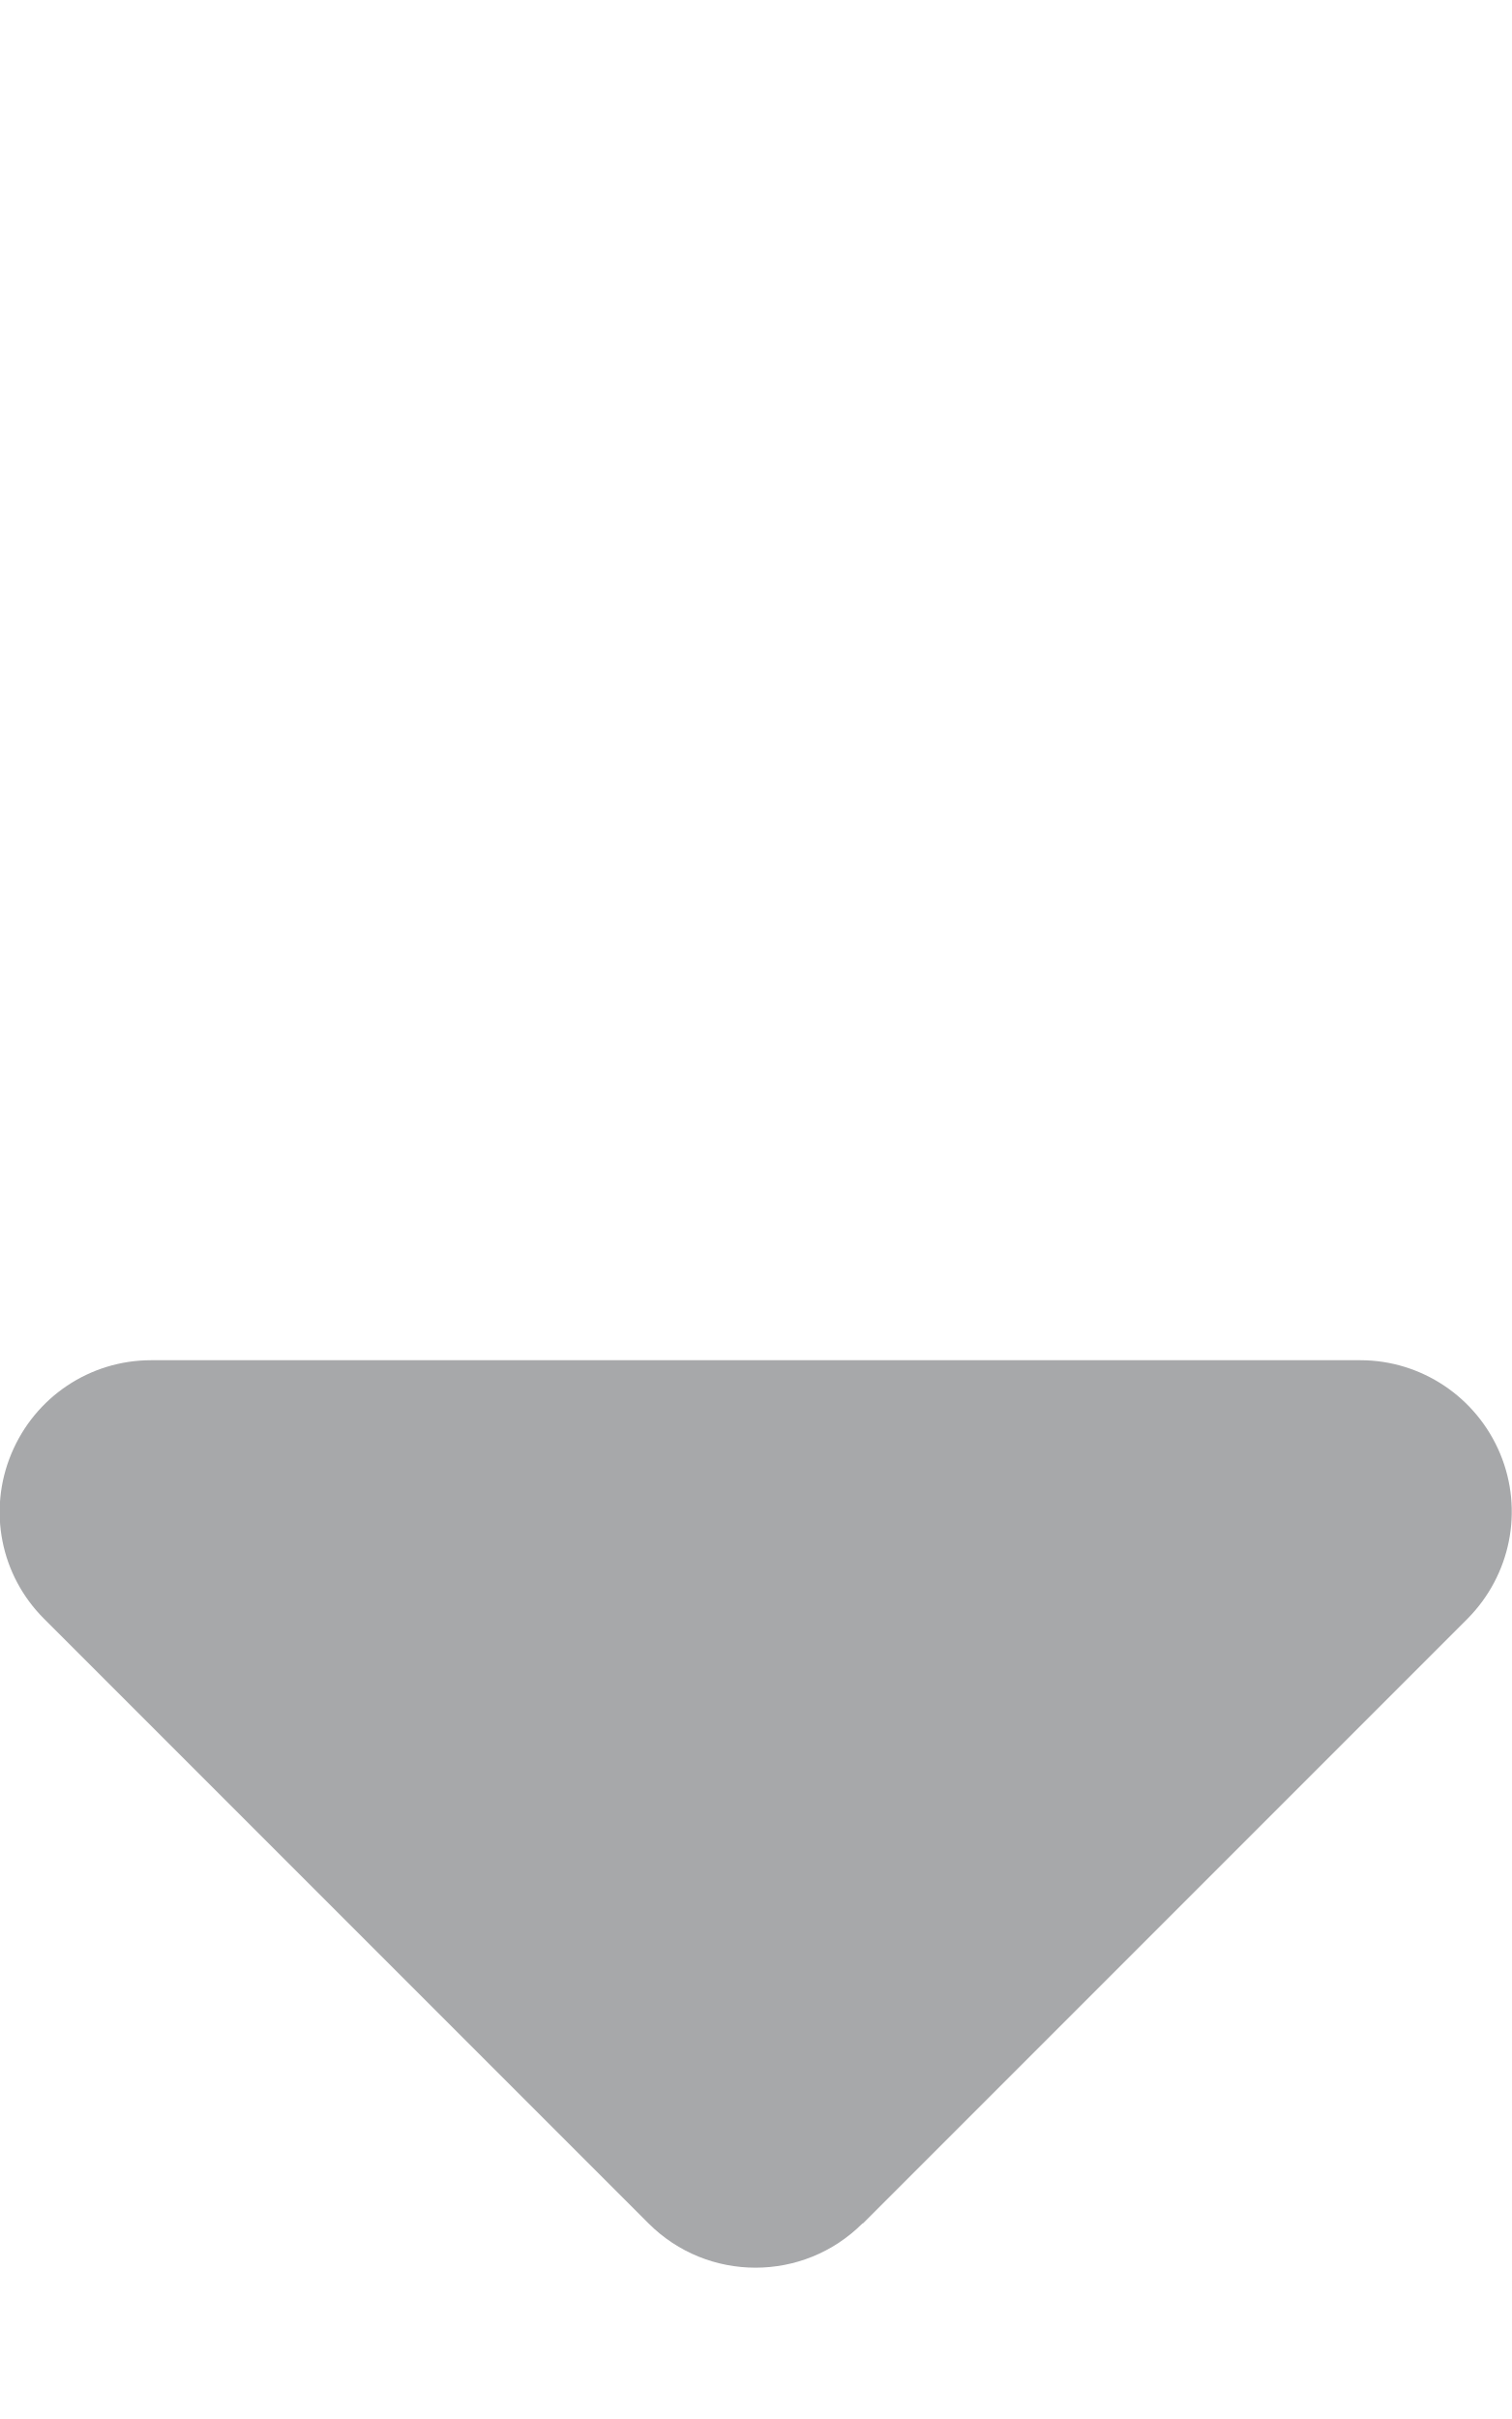
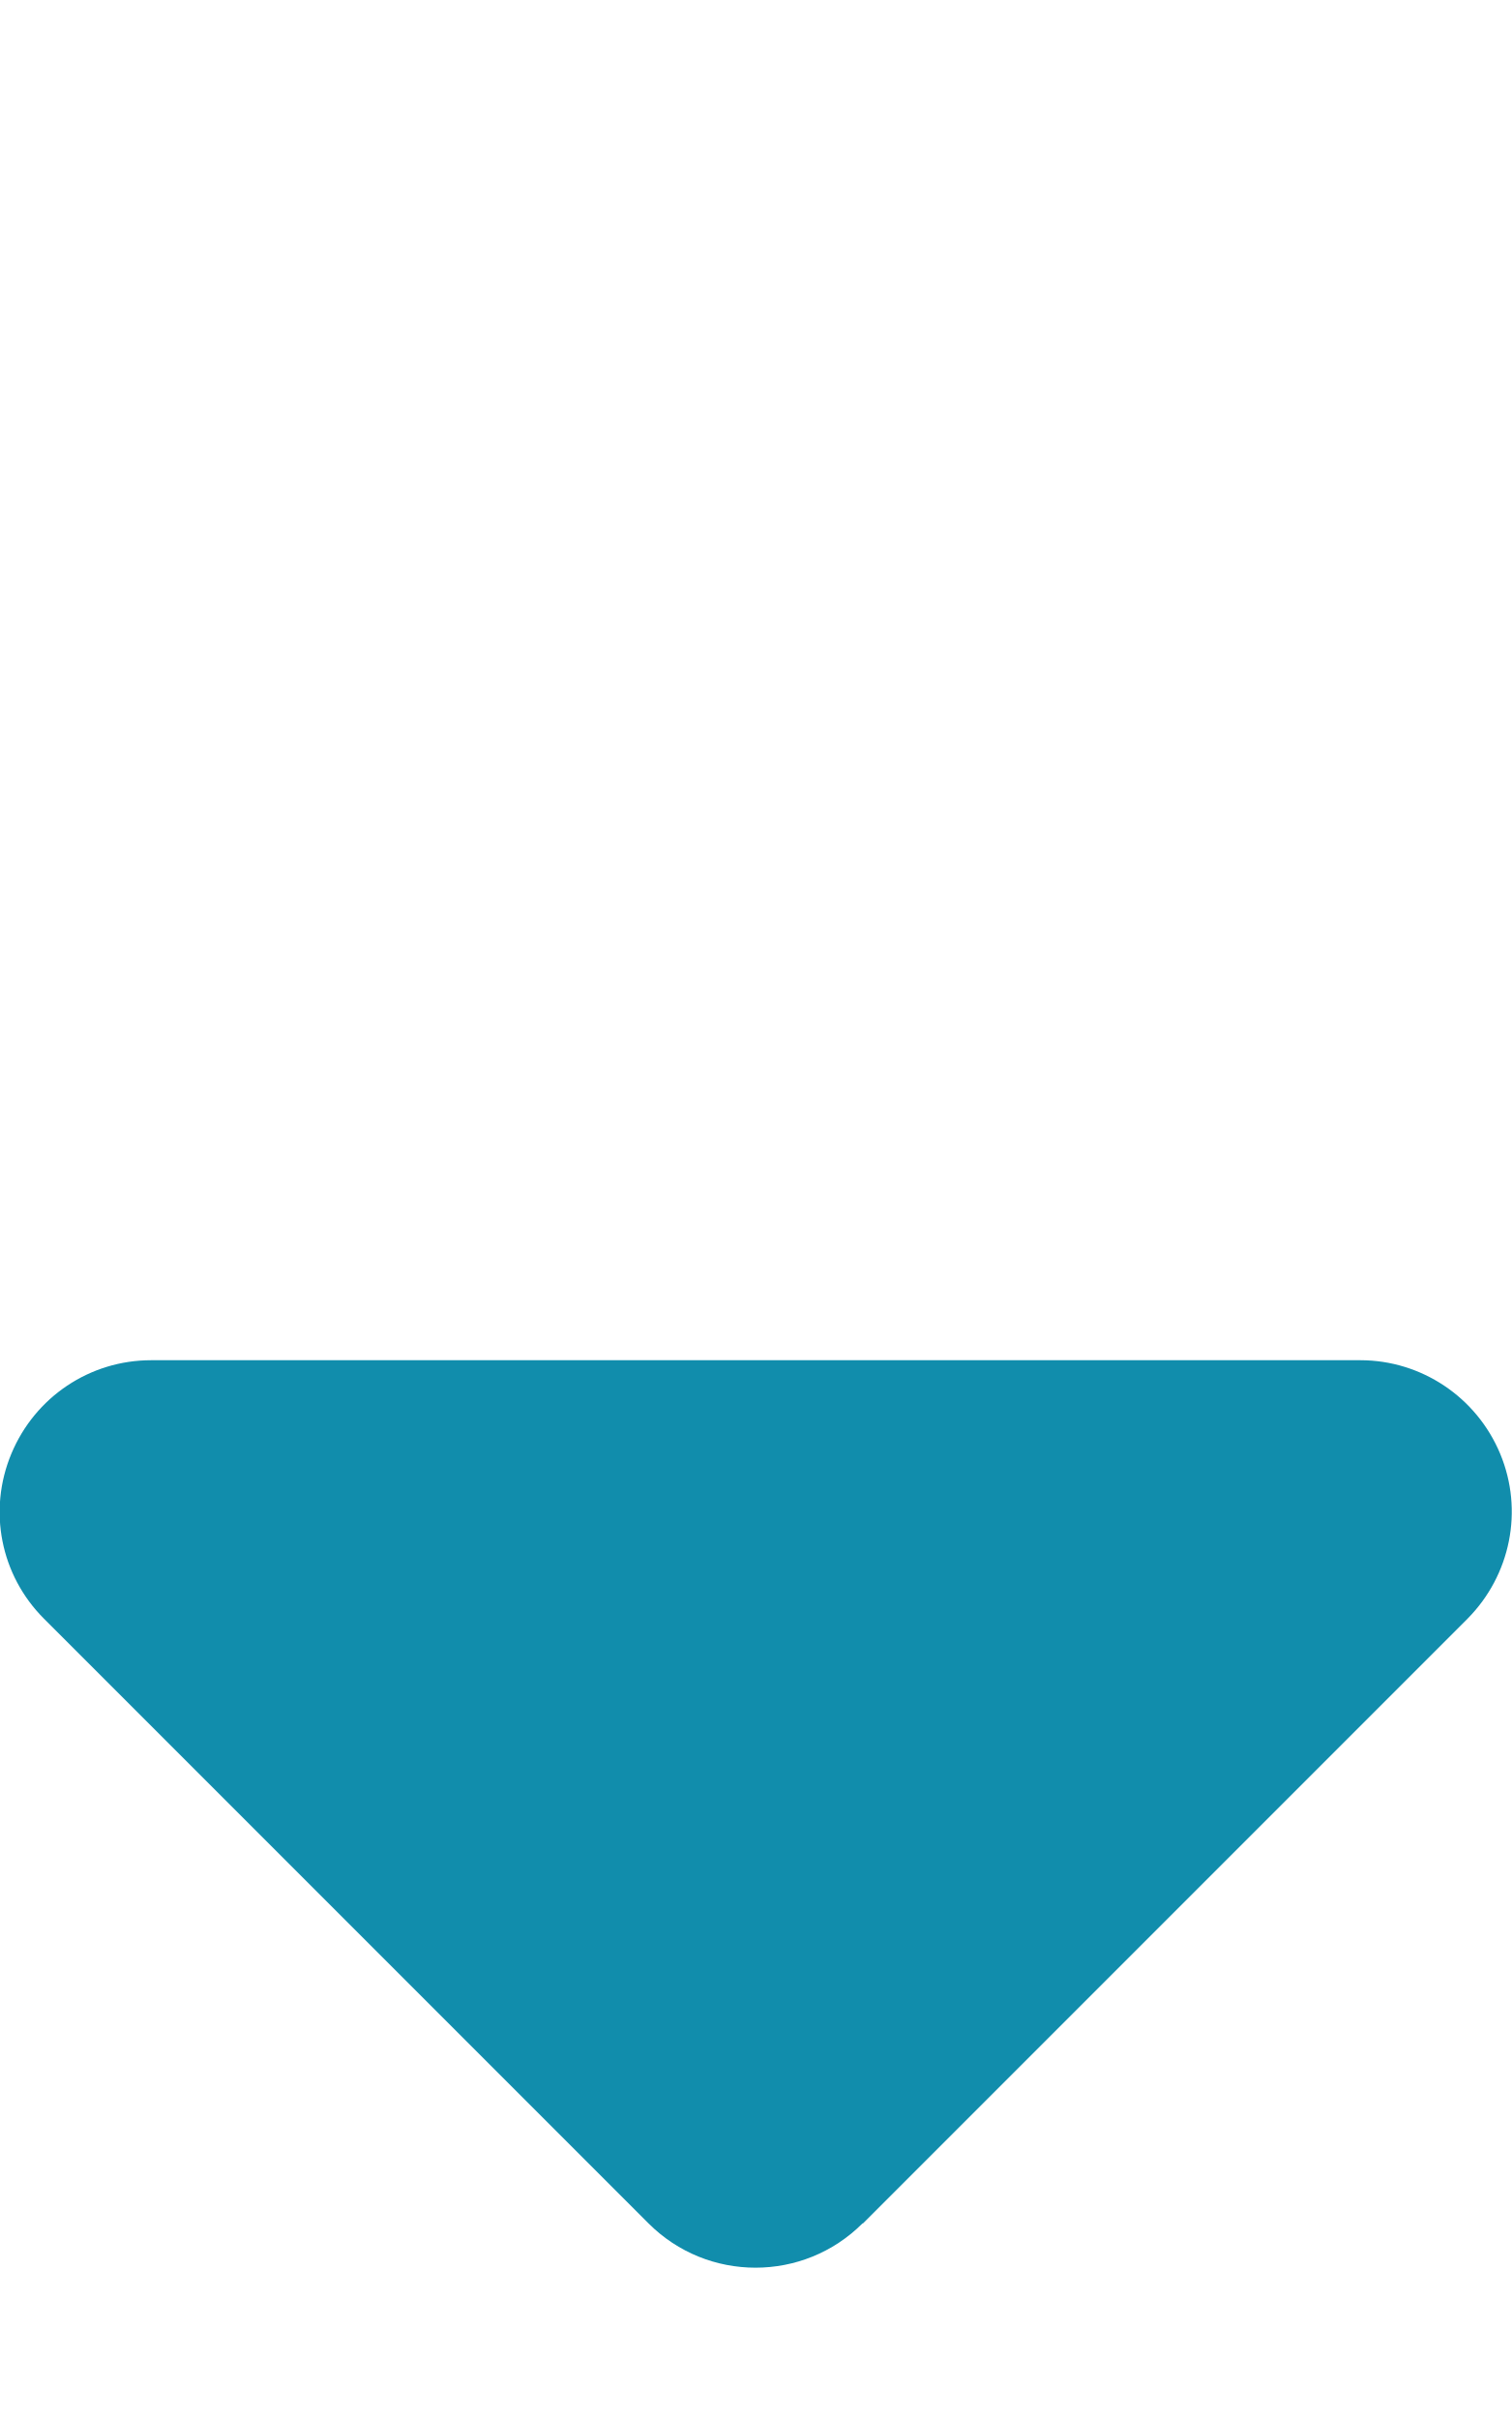
<svg xmlns="http://www.w3.org/2000/svg" viewBox="0 0 320 512">
-   <path fill="#a7a8aa" d="M182.6 470.6c-12.5 12.5-32.8 12.5-45.3 0l-128-128c-9.2-9.2-11.9-22.9-6.9-34.9s16.6-19.8 29.6-19.8H288c12.9 0 24.6 7.8 29.6 19.8s2.2 25.7-6.9 34.9l-128 128z" />
+   <path fill="#118dac" d="M182.6 470.6c-12.5 12.5-32.8 12.5-45.3 0l-128-128c-9.2-9.2-11.9-22.9-6.9-34.9s16.6-19.8 29.6-19.8H288c12.9 0 24.6 7.8 29.6 19.8s2.2 25.7-6.9 34.9l-128 128z" />
</svg>
